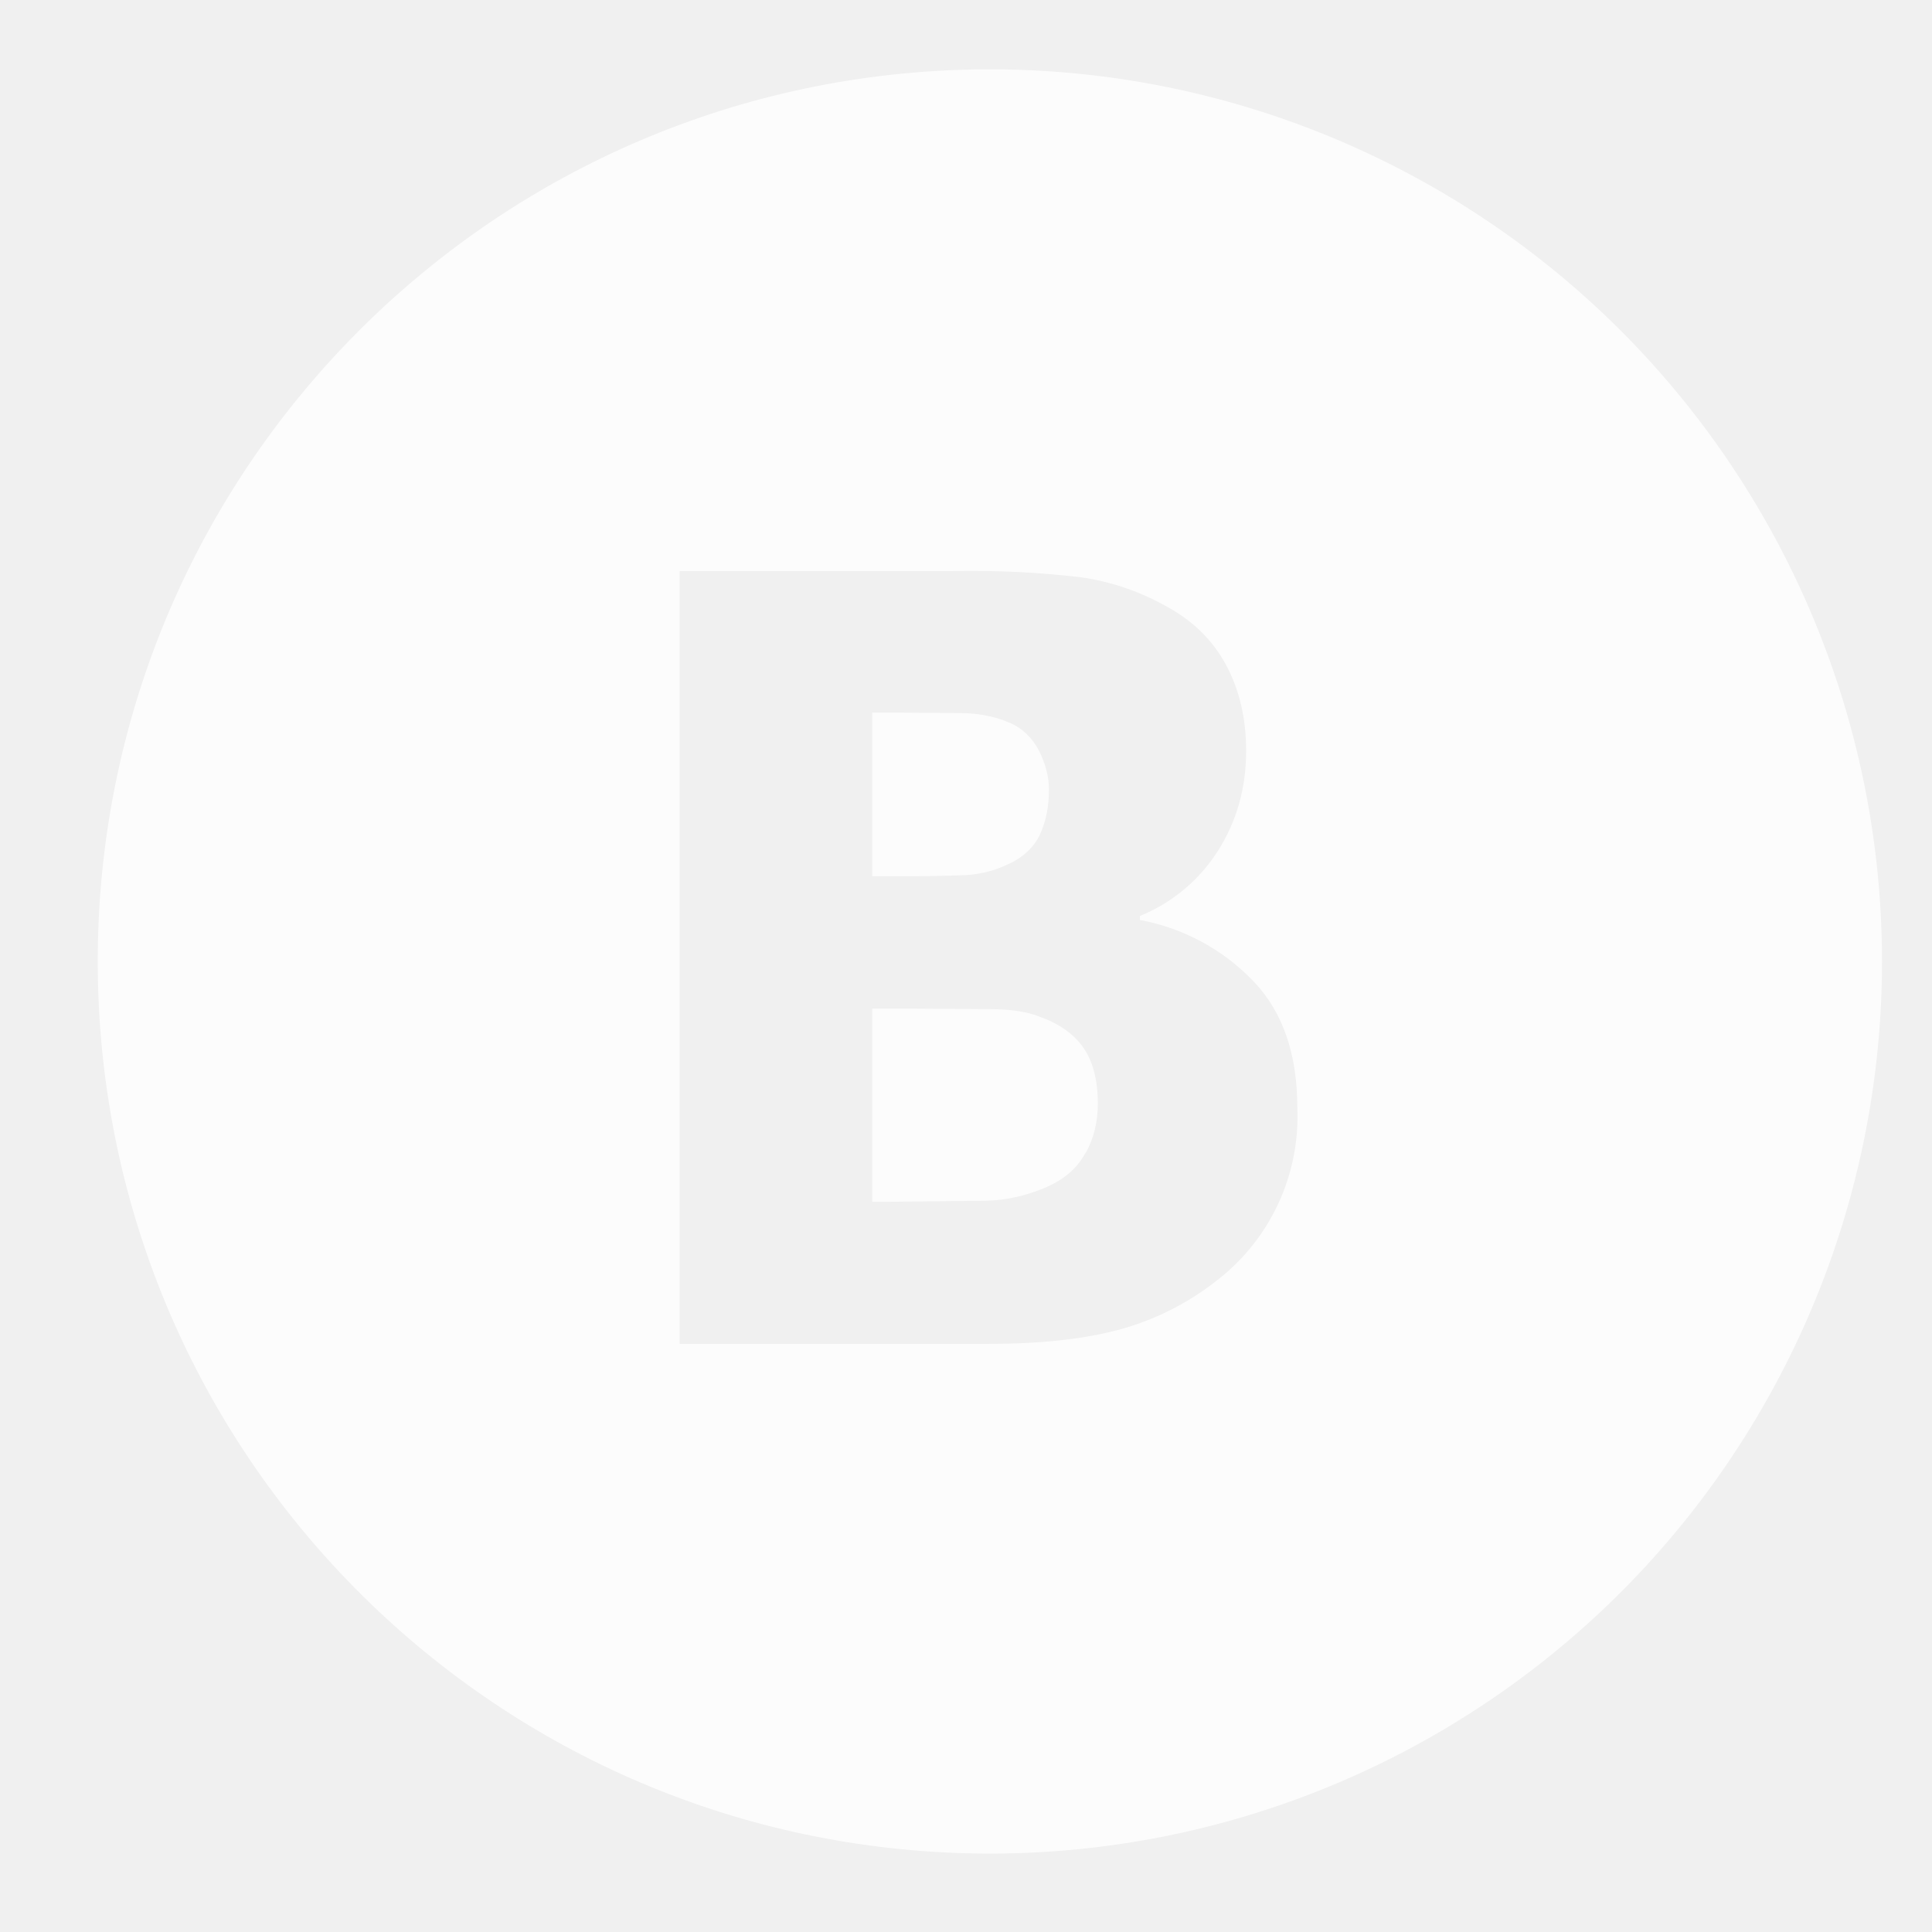
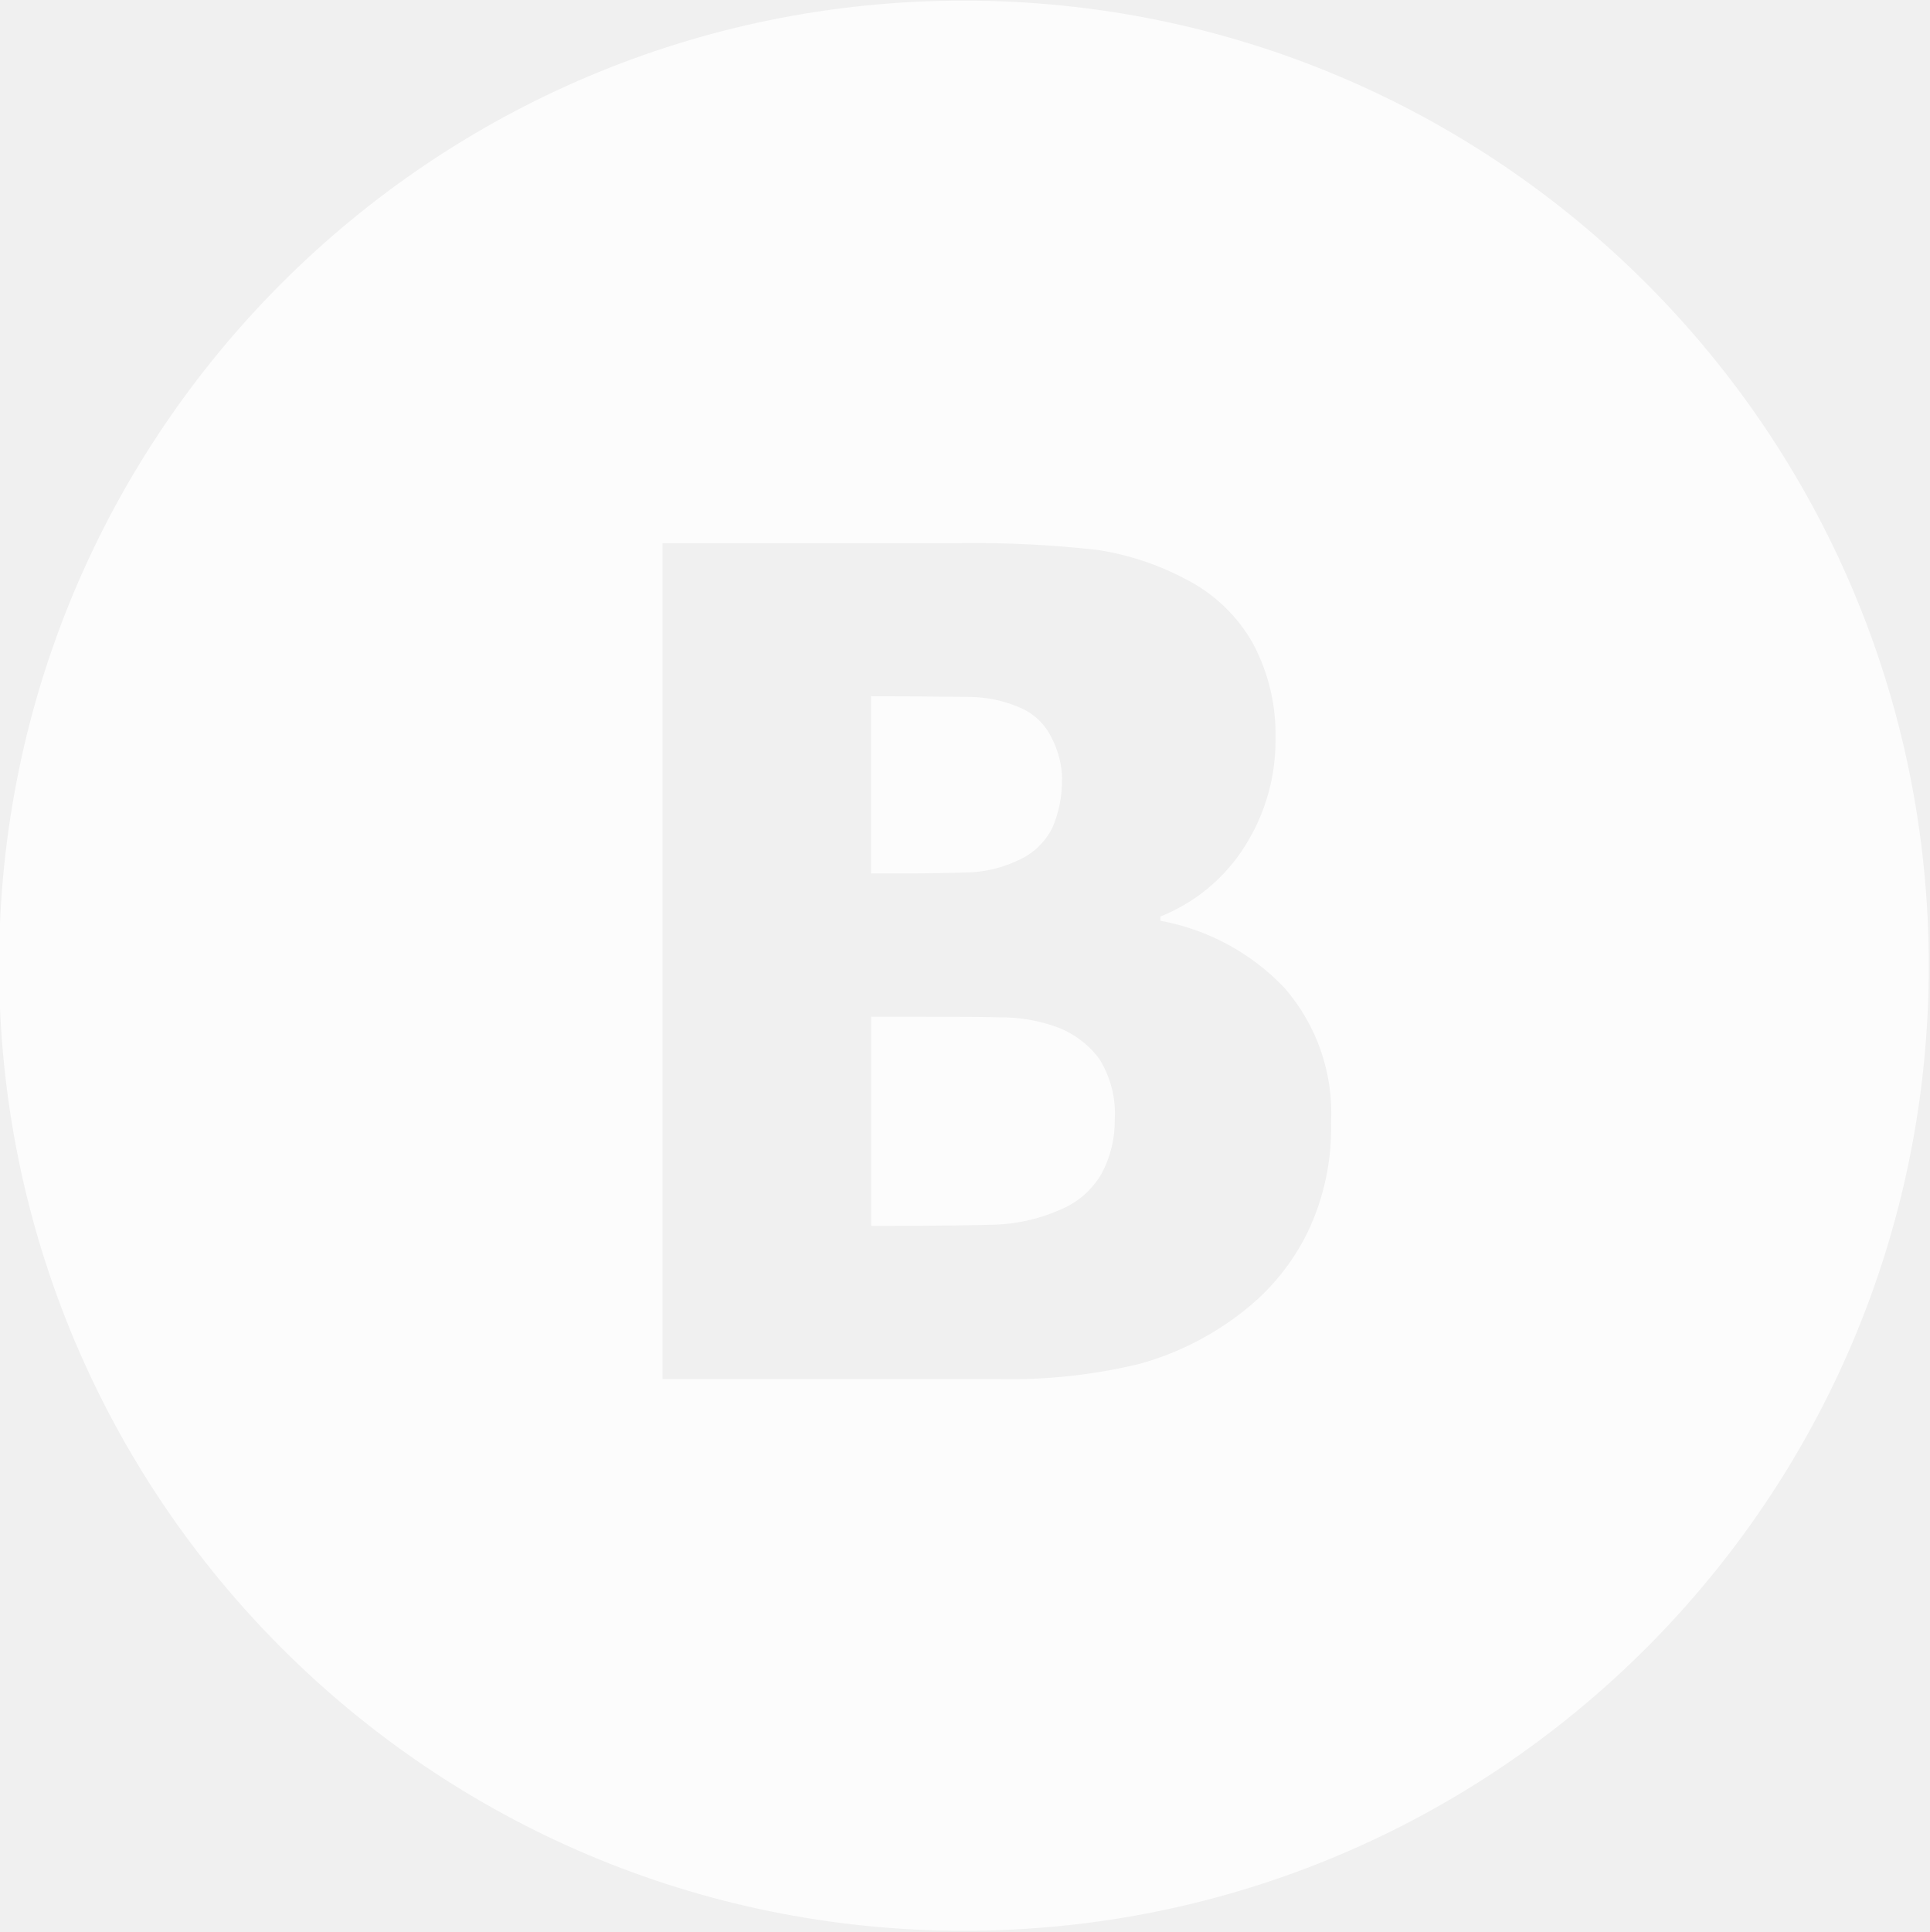
- <svg xmlns="http://www.w3.org/2000/svg" xmlns:xlink="http://www.w3.org/1999/xlink" width="34" height="34" viewBox="0 0 34 34">
+ <svg xmlns="http://www.w3.org/2000/svg" width="31.375" height="31.41" viewBox="0 0 31.375 31.41">
  <defs>
-     <path id="a" d="M193.86 2352.23a15.7 15.7 0 1 1 0 31.38 15.7 15.7 0 0 1 0-31.38zm5.21 16.05a3.7 3.7 0 0 0-2.01-1.09v-.07a2.94 2.94 0 0 0 1.37-1.14c.33-.52.5-1.1.5-1.77 0-.57-.12-1.08-.36-1.52-.24-.44-.6-.79-1.1-1.05a4.3 4.3 0 0 0-1.44-.48 16.4 16.4 0 0 0-2.27-.11h-4.8v13.6h5.44c.94 0 1.72-.09 2.33-.26a4.8 4.8 0 0 0 1.69-.86 3.64 3.64 0 0 0 1.41-3.05c0-.92-.25-1.66-.76-2.2zm-3.61-3.39c0 .3-.05.56-.16.8-.1.21-.29.4-.56.52a2 2 0 0 1-.73.19 27 27 0 0 1-1.23.02h-.43v-2.88h.24l1.38.01c.3.01.57.07.8.17.23.1.4.27.52.5.11.23.17.45.17.67zm.64 6.4c-.14.27-.37.46-.68.6-.35.15-.7.23-1.04.24l-1.84.02h-.19v-3.4h.63l1.46.01c.36 0 .65.05.85.13.34.12.6.3.77.54.17.24.26.57.26.99 0 .32-.07.62-.22.88z" />
+     <style>
+       .cls-1 {
+         fill: #fff;
+         fill-rule: evenodd;
+         opacity: 0.8;
+       }
+     </style>
  </defs>
-   <g opacity=".8" transform="translate(-177 -2351)">
-     <use fill="#fff" xlink:href="#a" />
-   </g>
+   <path id="ВК" class="cls-1" d="M185.865,1426.23a15.69,15.69,0,1,1-15.692,15.69A15.687,15.687,0,0,1,185.865,1426.23Zm5.968,18.25a3.1,3.1,0,0,0-.758-2.2,3.7,3.7,0,0,0-2.016-1.09v-0.07a2.881,2.881,0,0,0,1.371-1.14,3.211,3.211,0,0,0,.5-1.77,3.133,3.133,0,0,0-.362-1.52,2.6,2.6,0,0,0-1.091-1.05,4.514,4.514,0,0,0-1.446-.48,17.993,17.993,0,0,0-2.269-.11h-4.8v13.59H186.4a8.906,8.906,0,0,0,2.331-.25,4.774,4.774,0,0,0,1.686-.86,3.673,3.673,0,0,0,1.032-1.27,3.909,3.909,0,0,0,.384-1.78h0Zm-4.373-5.59a1.5,1.5,0,0,0-.169-0.67,1,1,0,0,0-.527-0.5,2.11,2.11,0,0,0-.8-0.17c-0.309,0-.767-0.01-1.375-0.01h-0.237v2.88h0.43c0.583,0,.994-0.01,1.229-0.02a2.045,2.045,0,0,0,.726-0.19,1.129,1.129,0,0,0,.563-0.53,1.9,1.9,0,0,0,.157-0.79h0Zm0.856,5.53a1.673,1.673,0,0,0-.255-0.99,1.533,1.533,0,0,0-.767-0.54,2.658,2.658,0,0,0-.853-0.13c-0.362-.01-0.848-0.01-1.456-0.01h-0.63v3.4h0.184c0.888,0,1.5-.01,1.843-0.02a2.867,2.867,0,0,0,1.04-.24,1.381,1.381,0,0,0,.68-0.59A1.813,1.813,0,0,0,188.316,1444.42Z" transform="translate(-170.188 -1426.22)" />
</svg>
